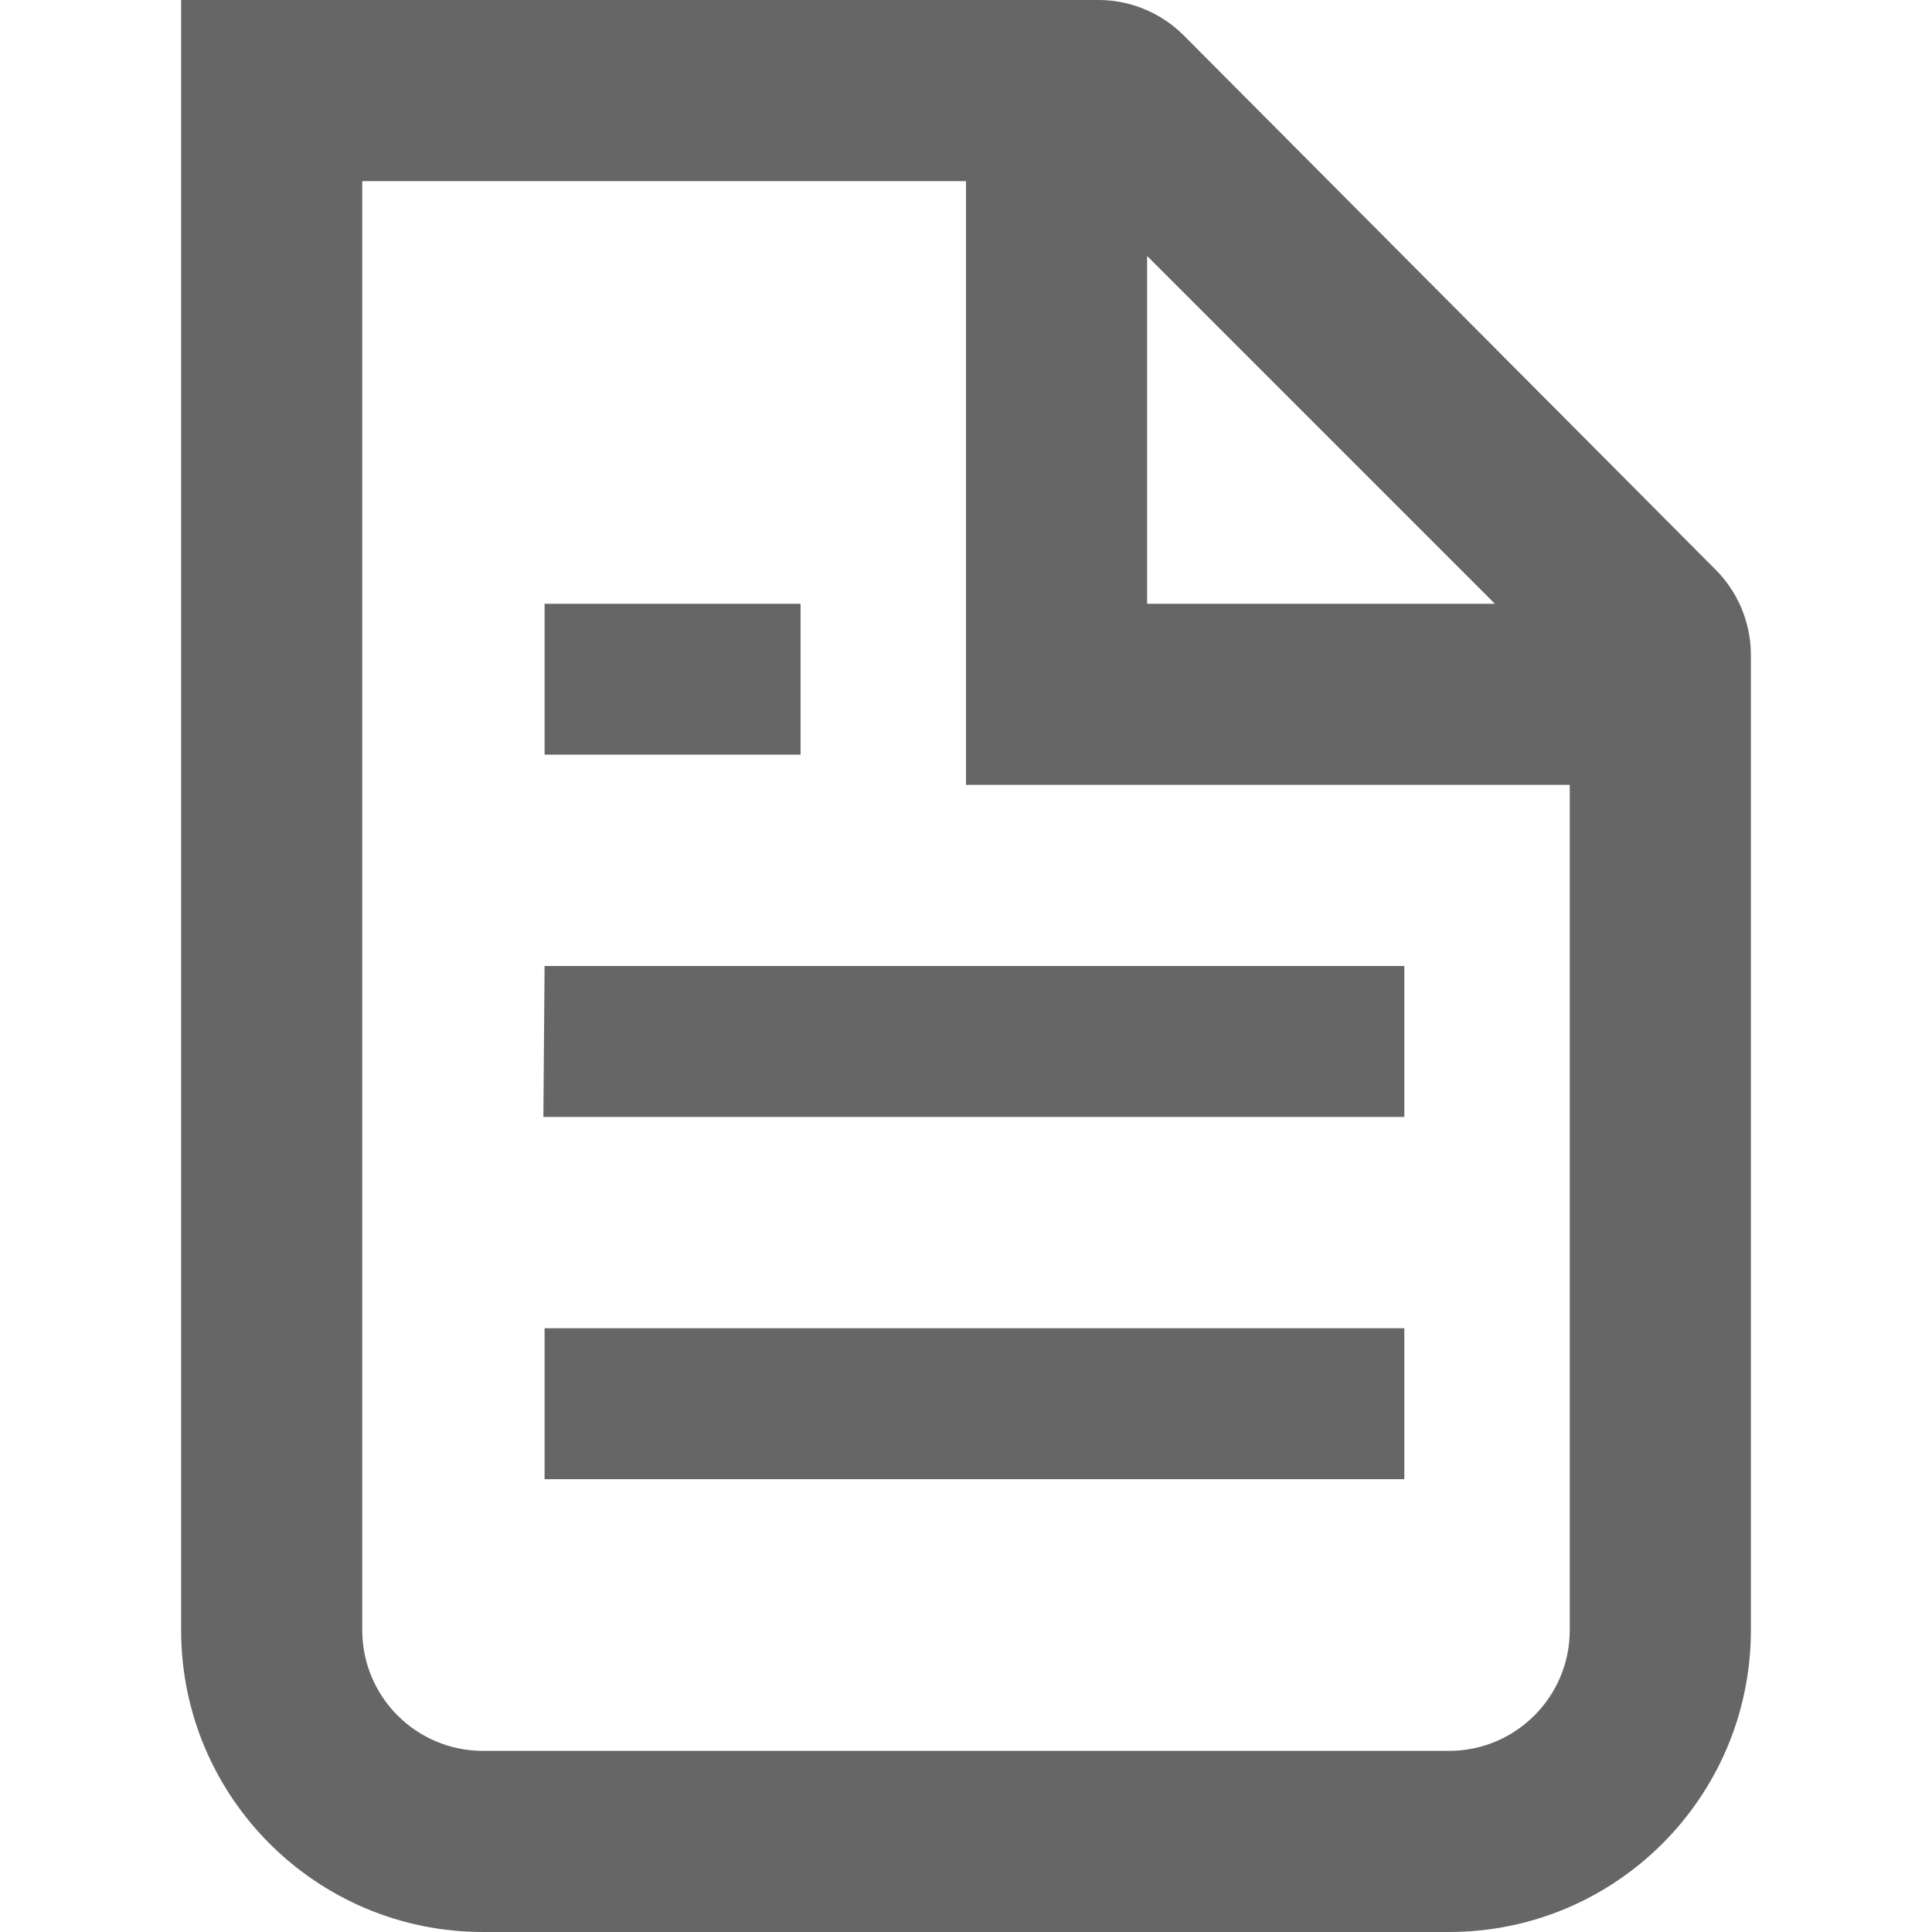
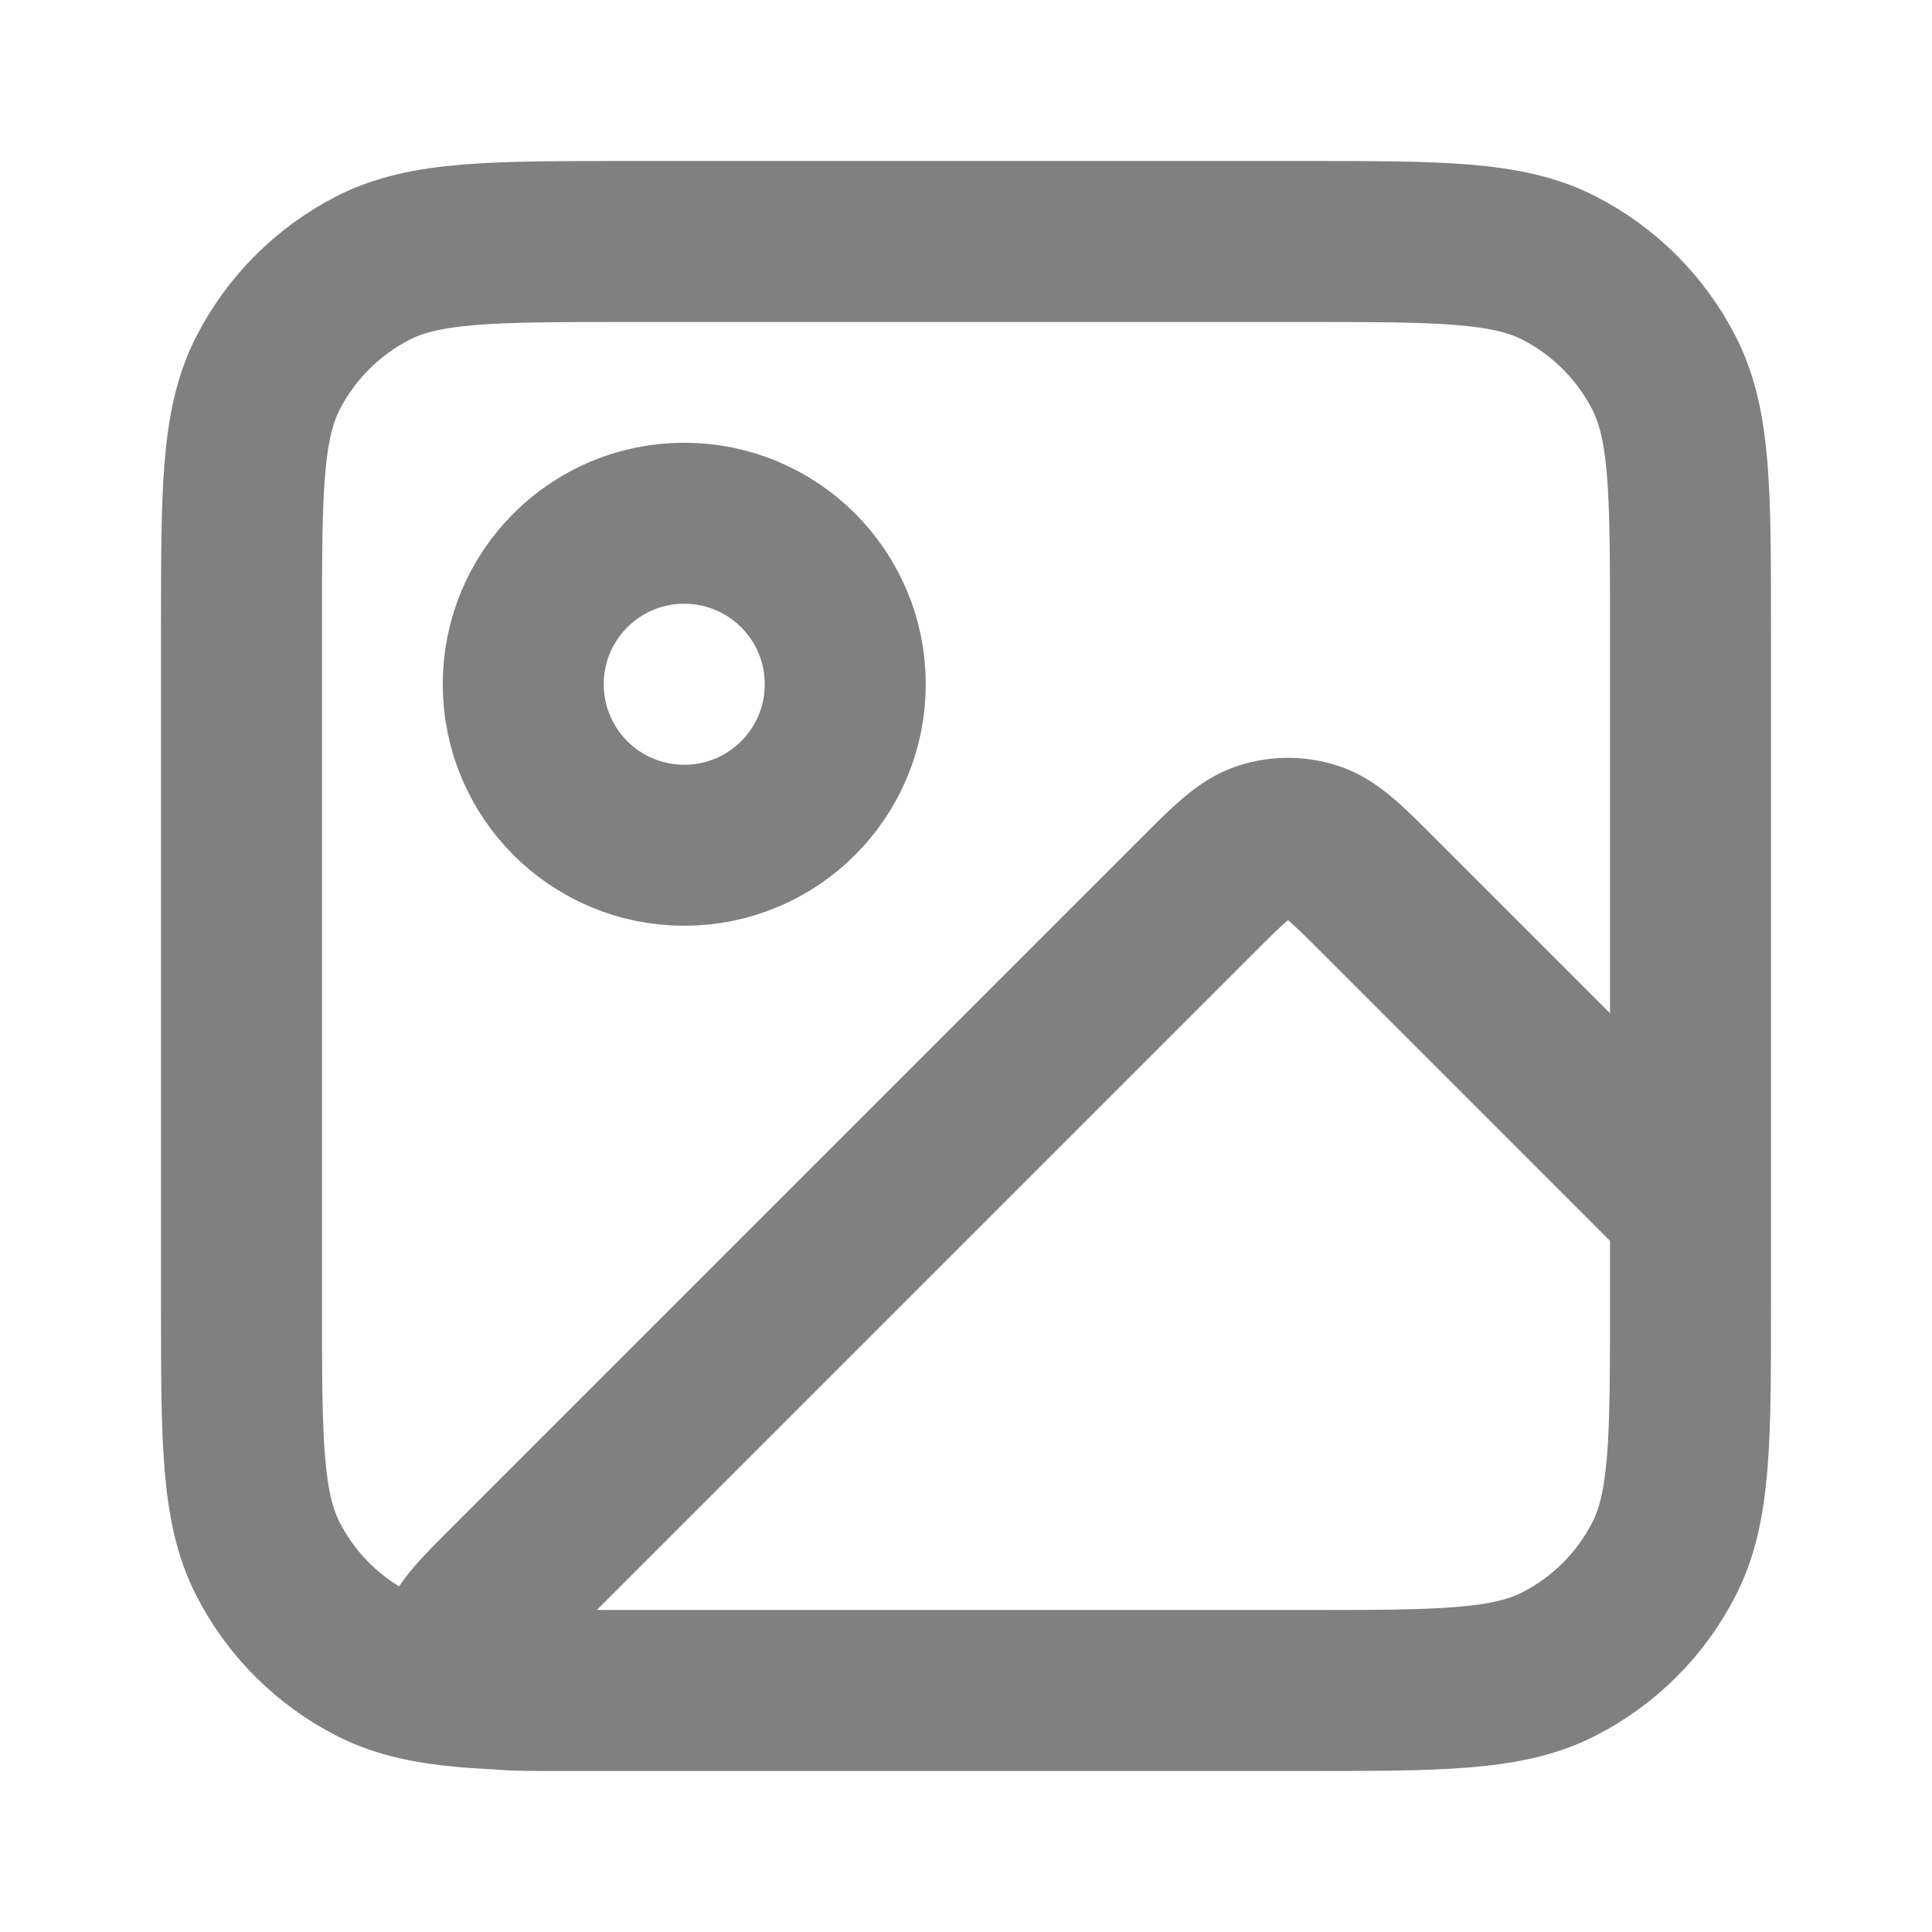
- <svg xmlns="http://www.w3.org/2000/svg" fill="none" viewBox="0 0 16 16">
-   <path d="M14.5 13.5V5.41a1 1 0 0 0-.3-.7L9.8.29A1 1 0 0 0 9.08 0H1.5v13.5A2.5 2.5 0 0 0 4 16h8a2.5 2.5 0 0 0 2.5-2.5m-1.5 0v-7H8v-5H3v12a1 1 0 0 0 1 1h8a1 1 0 0 0 1-1M9.5 5V2.12L12.38 5zM5.13 5h-.62v1.25h2.12V5zm-.62 3h7.12v1.25H4.5zm.62 3h-.62v1.25h7.12V11z" clip-rule="evenodd" fill="#666" fill-rule="evenodd" />
+ <svg xmlns="http://www.w3.org/2000/svg" width="100%" height="100%" viewBox="0 0 24 24" fill="none">
+   <path d="M16.2 21H6.931C6.326 21 6.023 21 5.882 20.88C5.761 20.776 5.696 20.62 5.709 20.461C5.723 20.277 5.937 20.063 6.366 19.634L14.869 11.131C15.265 10.735 15.463 10.537 15.691 10.463C15.892 10.398 16.108 10.398 16.309 10.463C16.537 10.537 16.735 10.735 17.131 11.131L21 15V16.2M16.2 21C17.88 21 18.72 21 19.362 20.673C19.927 20.385 20.385 19.927 20.673 19.362C21 18.72 21 17.88 21 16.2M16.2 21H7.8C6.12 21 5.28 21 4.638 20.673C4.074 20.385 3.615 19.927 3.327 19.362C3 18.72 3 17.88 3 16.2V7.8C3 6.12 3 5.28 3.327 4.638C3.615 4.074 4.074 3.615 4.638 3.327C5.28 3 6.12 3 7.8 3H16.2C17.88 3 18.72 3 19.362 3.327C19.927 3.615 20.385 4.074 20.673 4.638C21 5.28 21 6.12 21 7.8V16.2M10.5 8.5C10.5 9.605 9.605 10.5 8.5 10.5C7.395 10.5 6.5 9.605 6.5 8.5C6.5 7.395 7.395 6.5 8.5 6.5C9.605 6.5 10.5 7.395 10.5 8.5Z" stroke="gray" stroke-width="2" stroke-linecap="round" stroke-linejoin="round" />
</svg>
